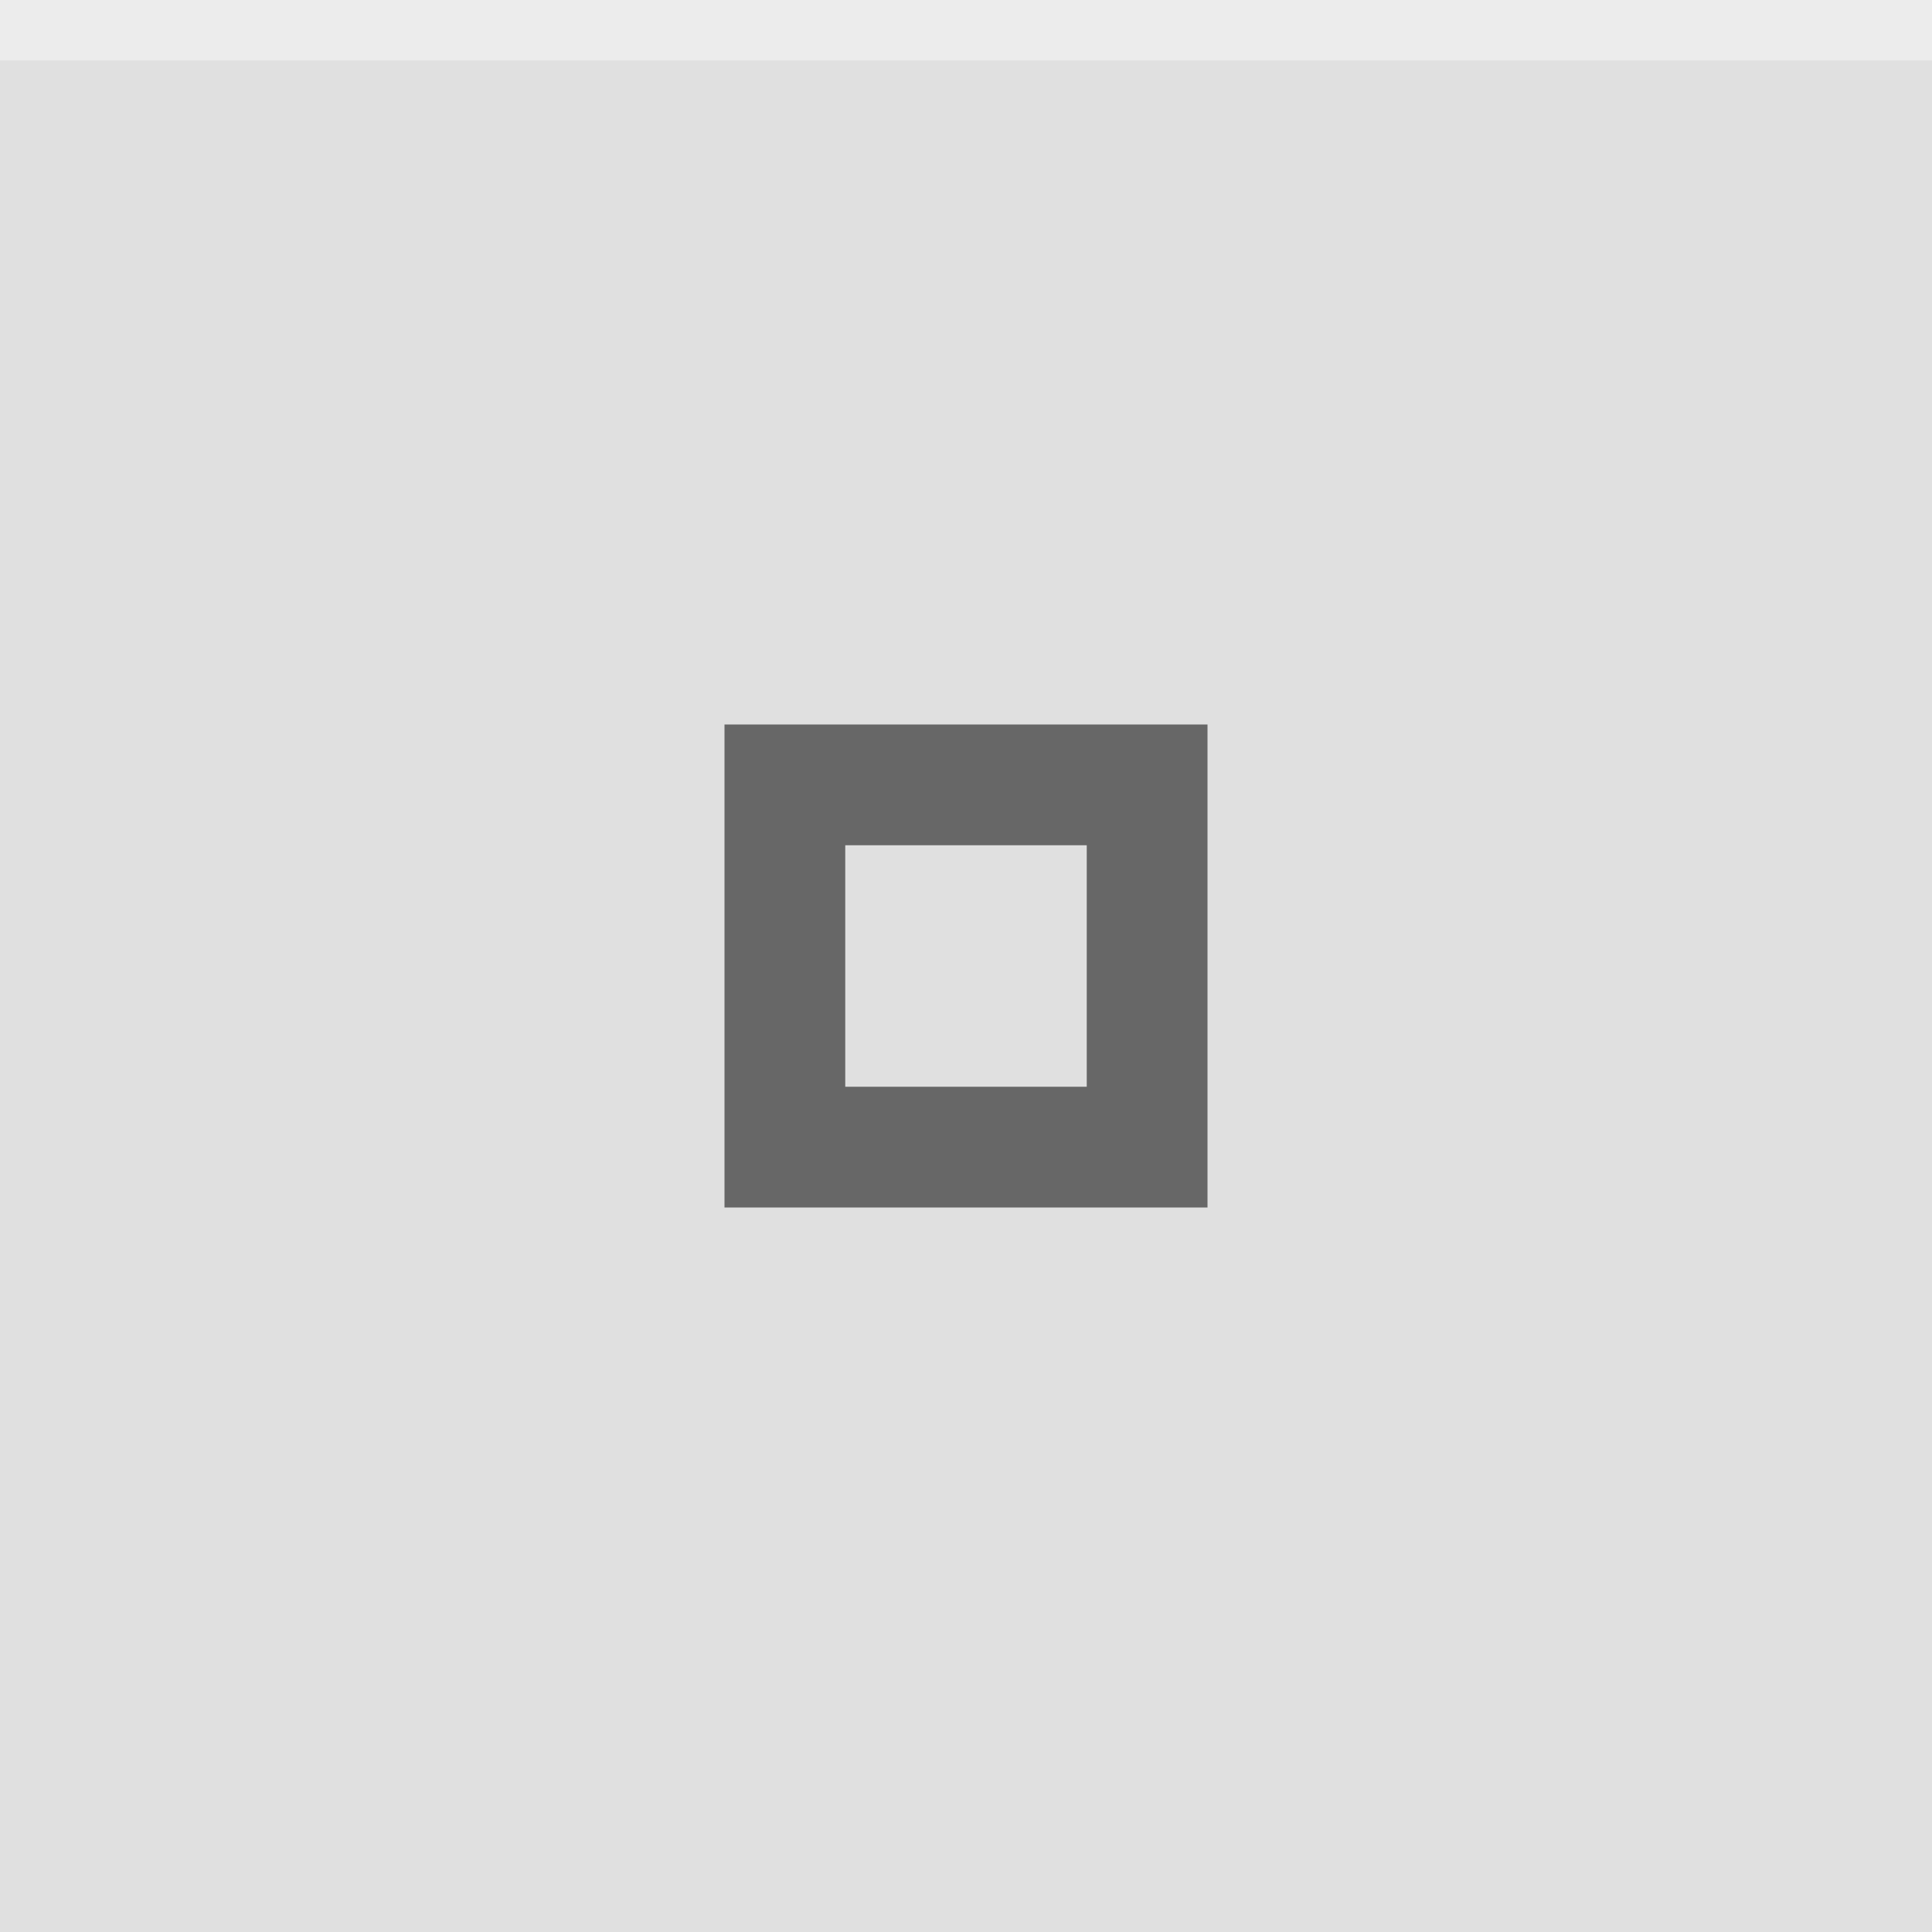
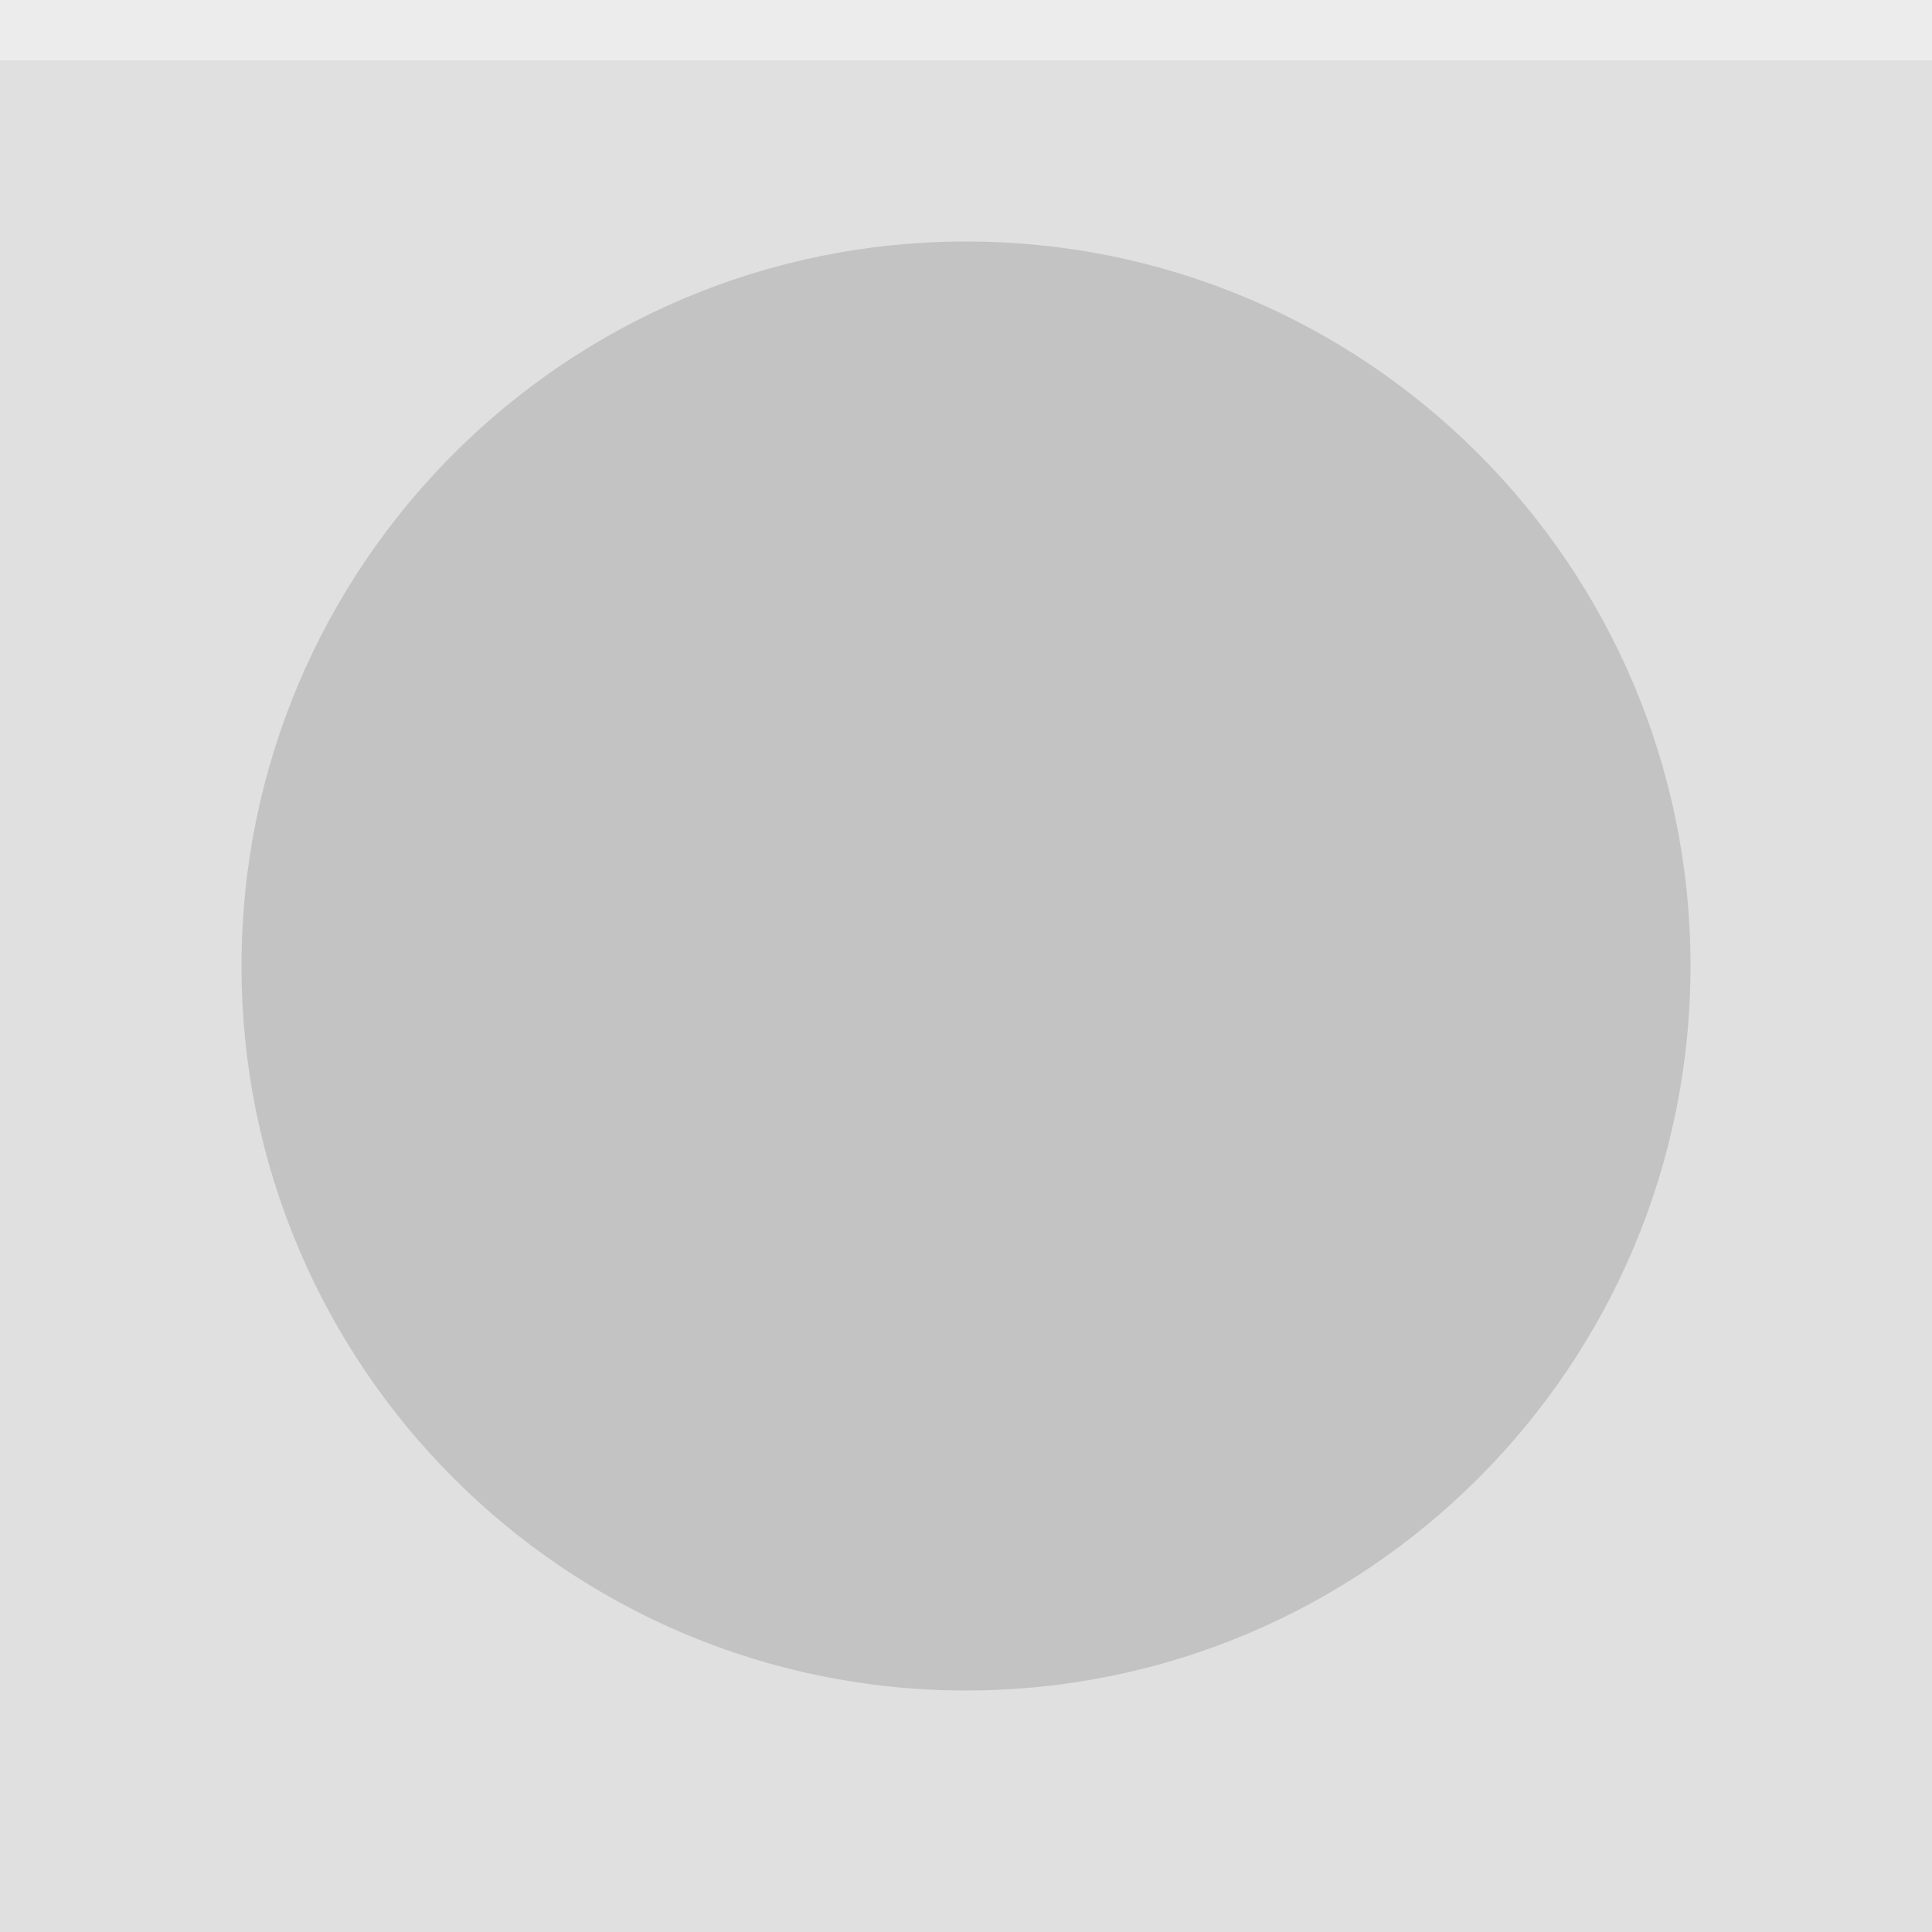
<svg xmlns="http://www.w3.org/2000/svg" width="32" height="32" viewBox="0 0 32 32">
  <rect width="32" height="32" fill="#E0E0E0" />
  <rect width="32" height="1" fill="#FFFFFF" fill-opacity="0.4" />
-   <g fill="#000000" opacity="0.54">
-     <circle cx="16" cy="16" r="12" opacity="0" />
-     <path d="m12 12v8h8v-8zm2 2h4v4h-4z" />
+   <g fill="#000000" opacity="0.87">
+     <circle cx="16" cy="16" r="12" opacity="0.15" />
  </g>
</svg>
